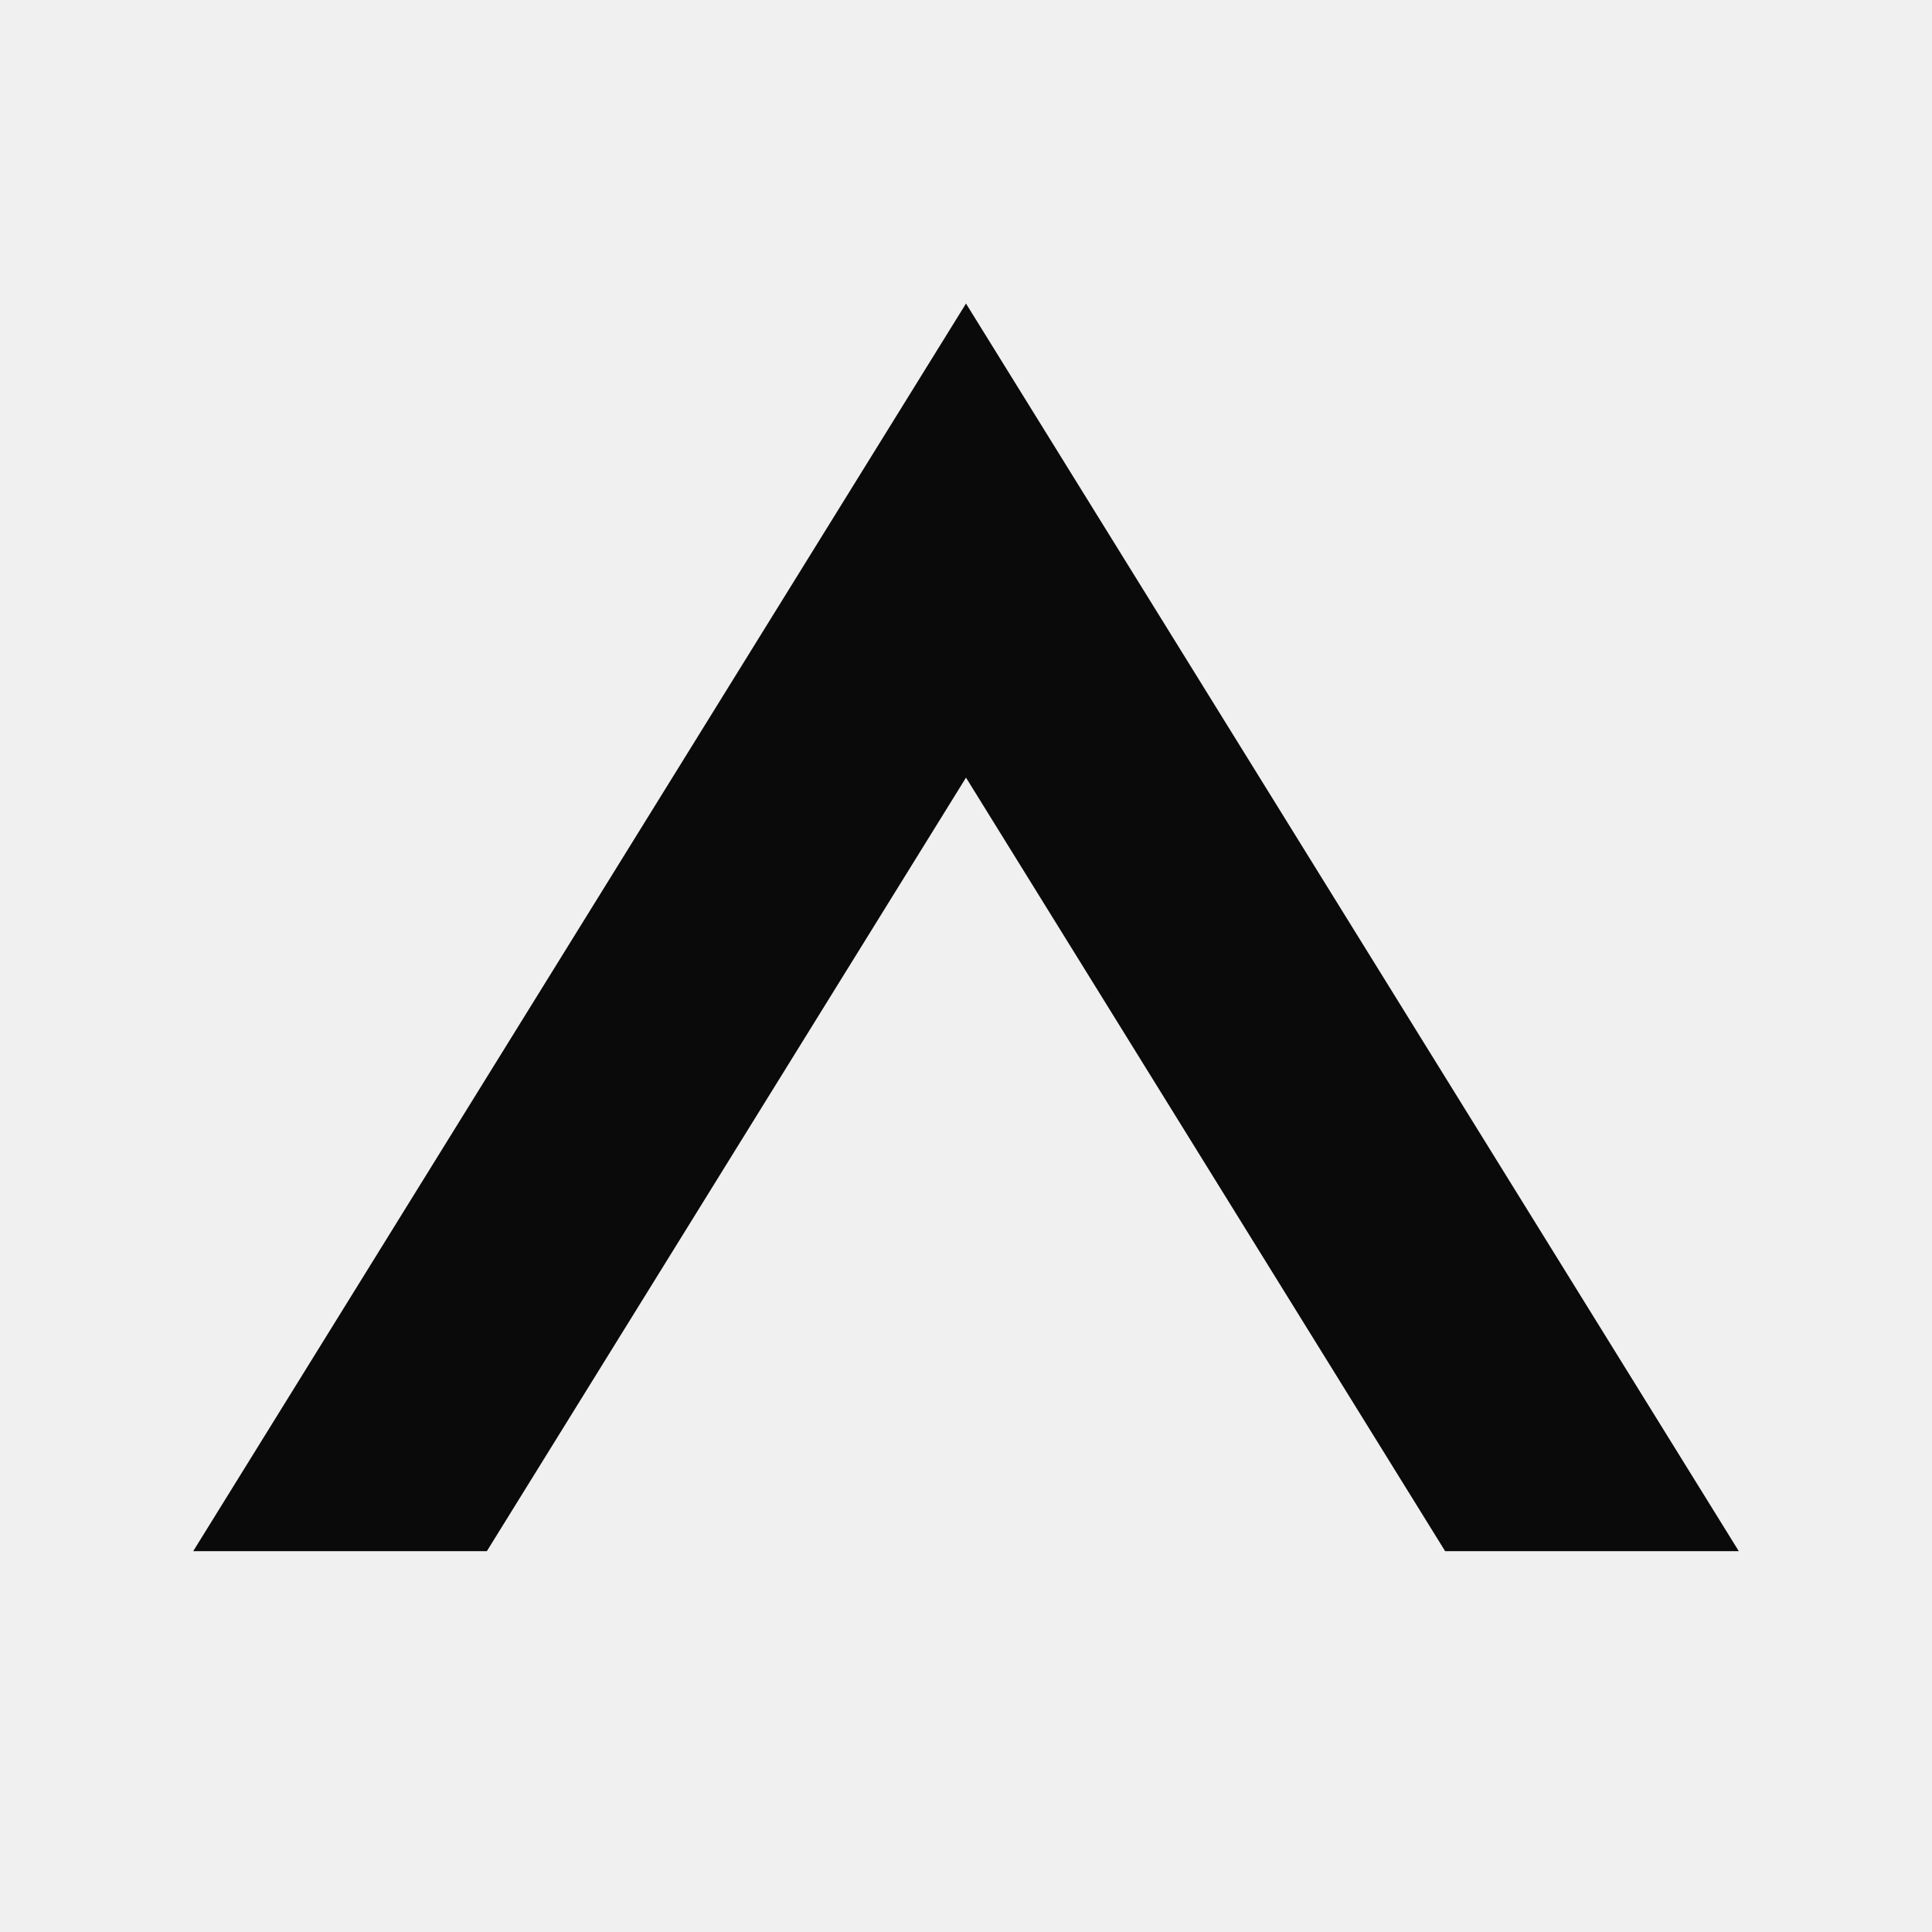
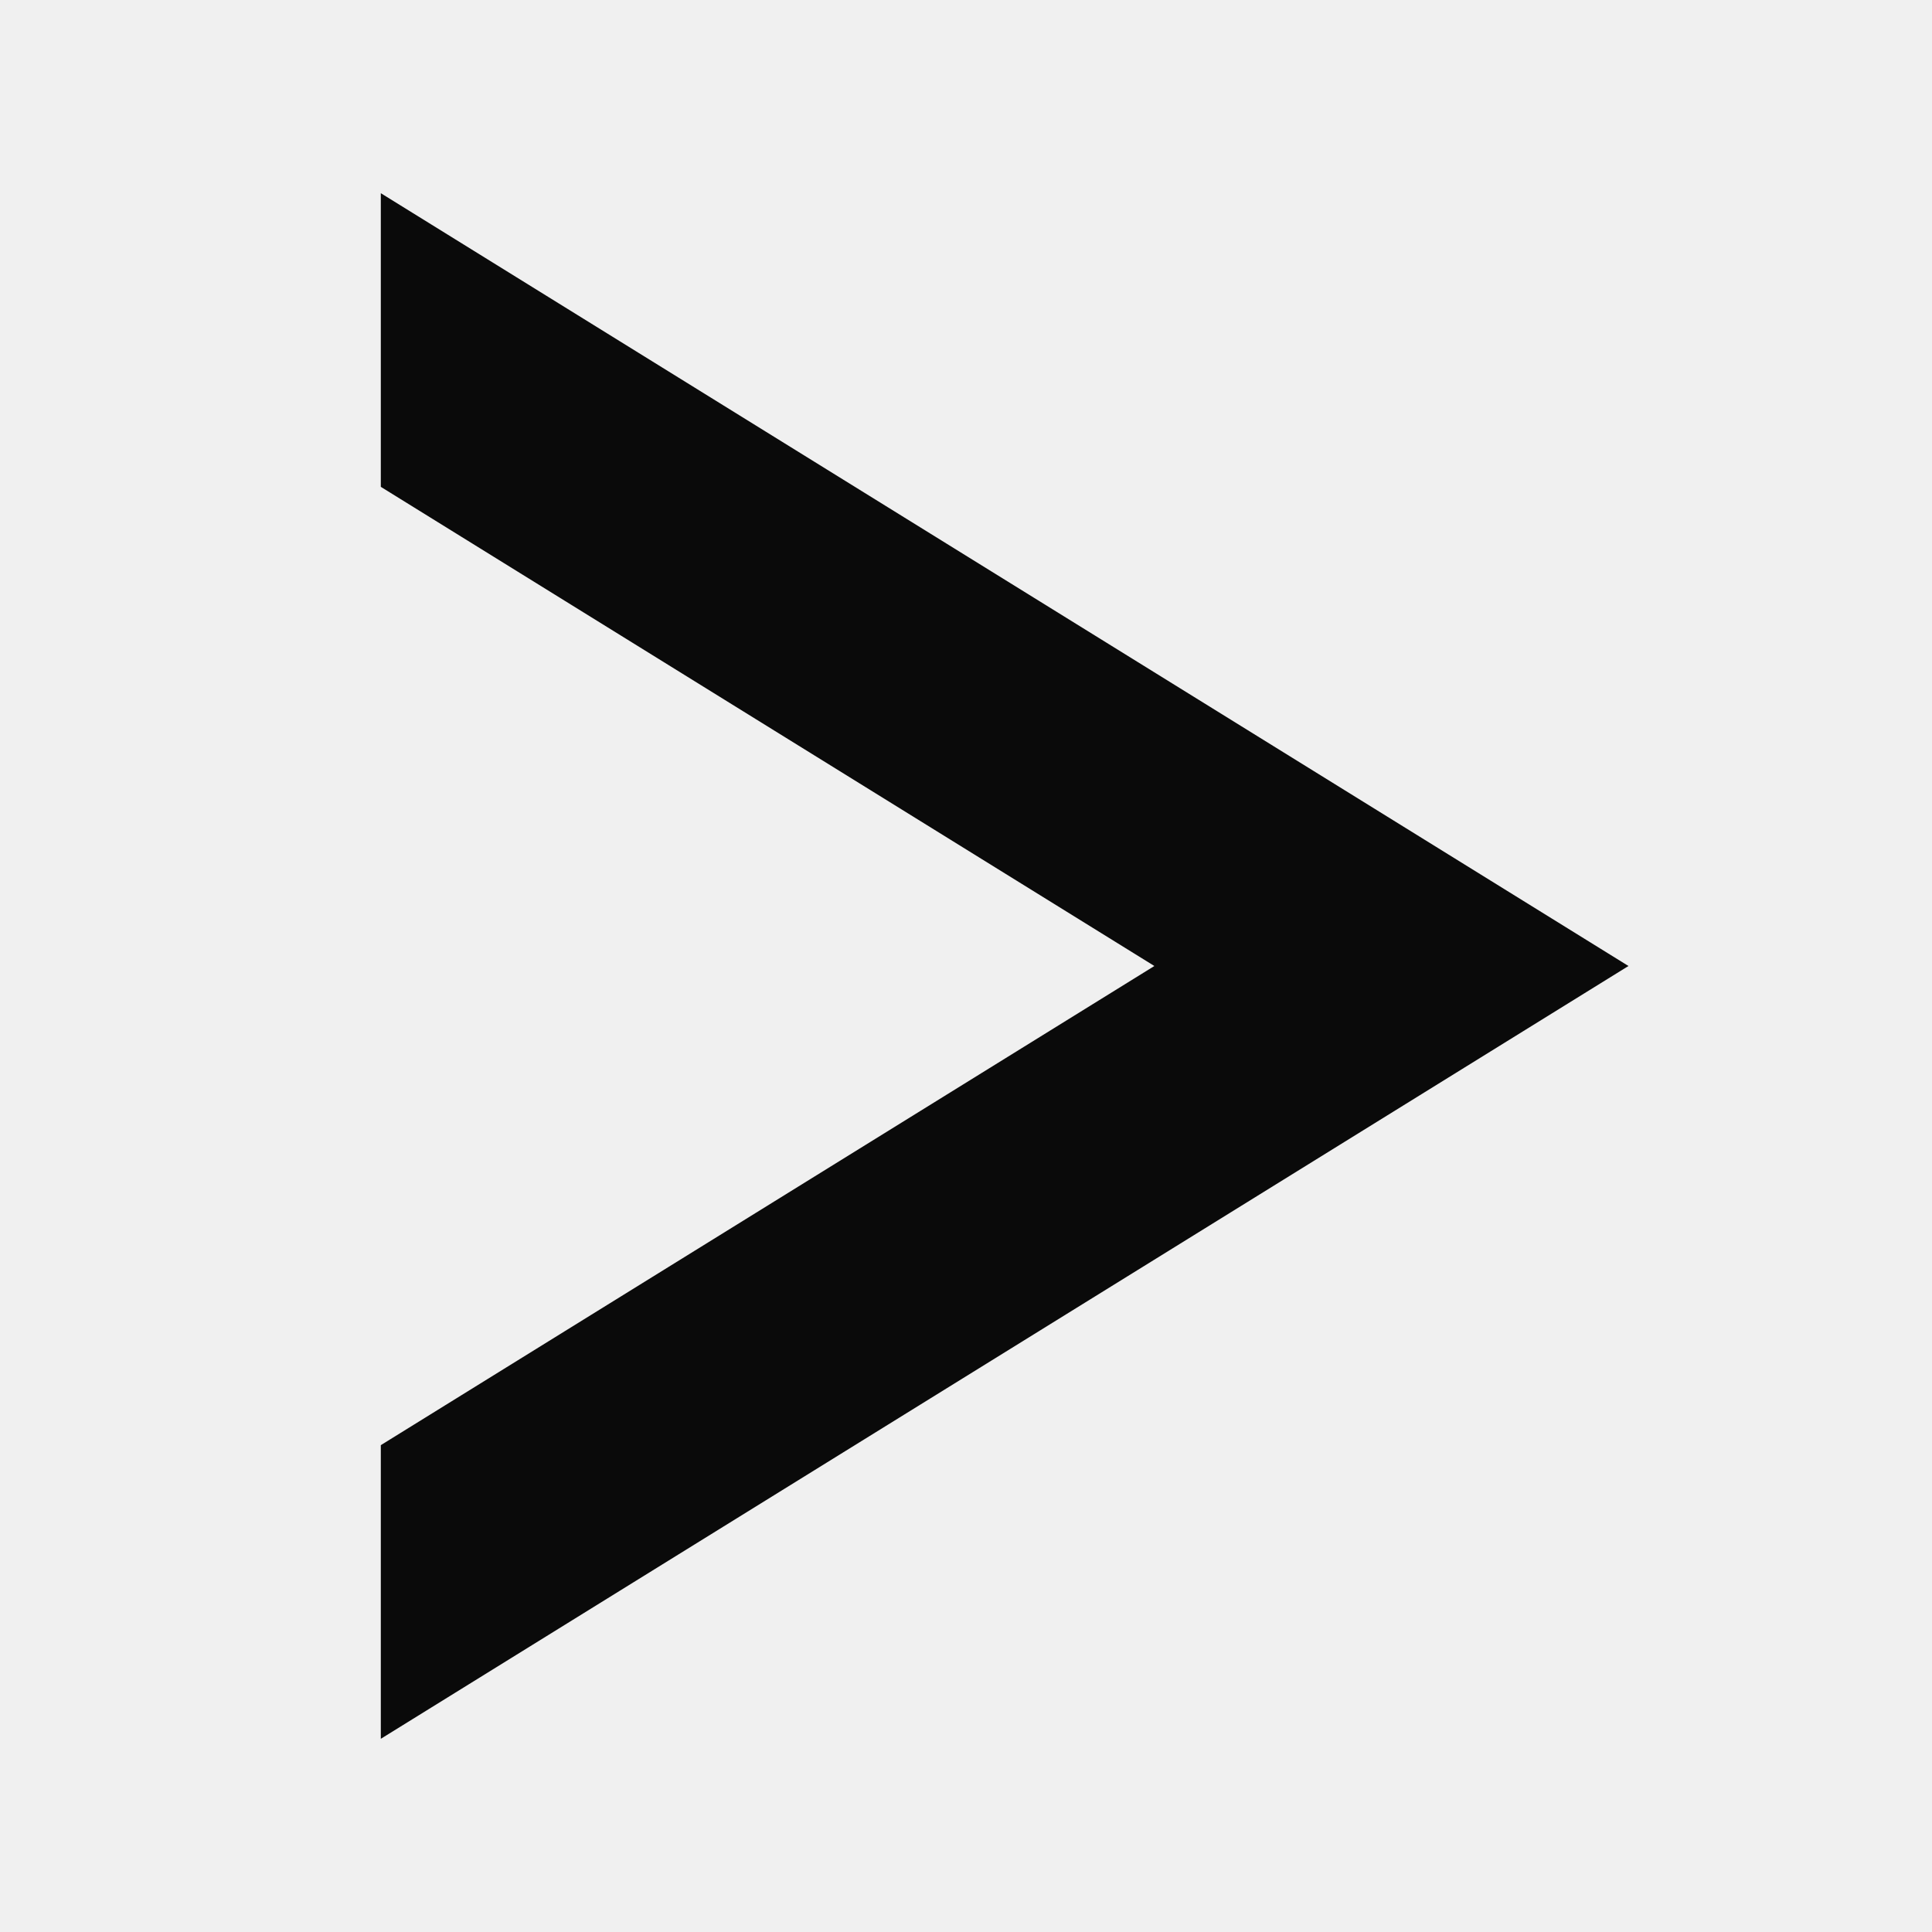
<svg xmlns="http://www.w3.org/2000/svg" viewBox="0 0 512 512">
  <style>path{fill:#0A0A0A}@media (prefers-color-scheme:dark){path{fill:#FFFFFF}}</style>
-   <path d="M51.20 411.08 L256.00 80.44 L460.80 411.08 L382.98 411.08 L256.00 206.08 L129.02 411.08 Z" />
+   <path transform="rotate(90 256 256)" d="M51.20 411.08 L256.00 80.44 L460.80 411.08 L382.98 411.08 L256.00 206.08 L129.02 411.08 Z" />
</svg>
